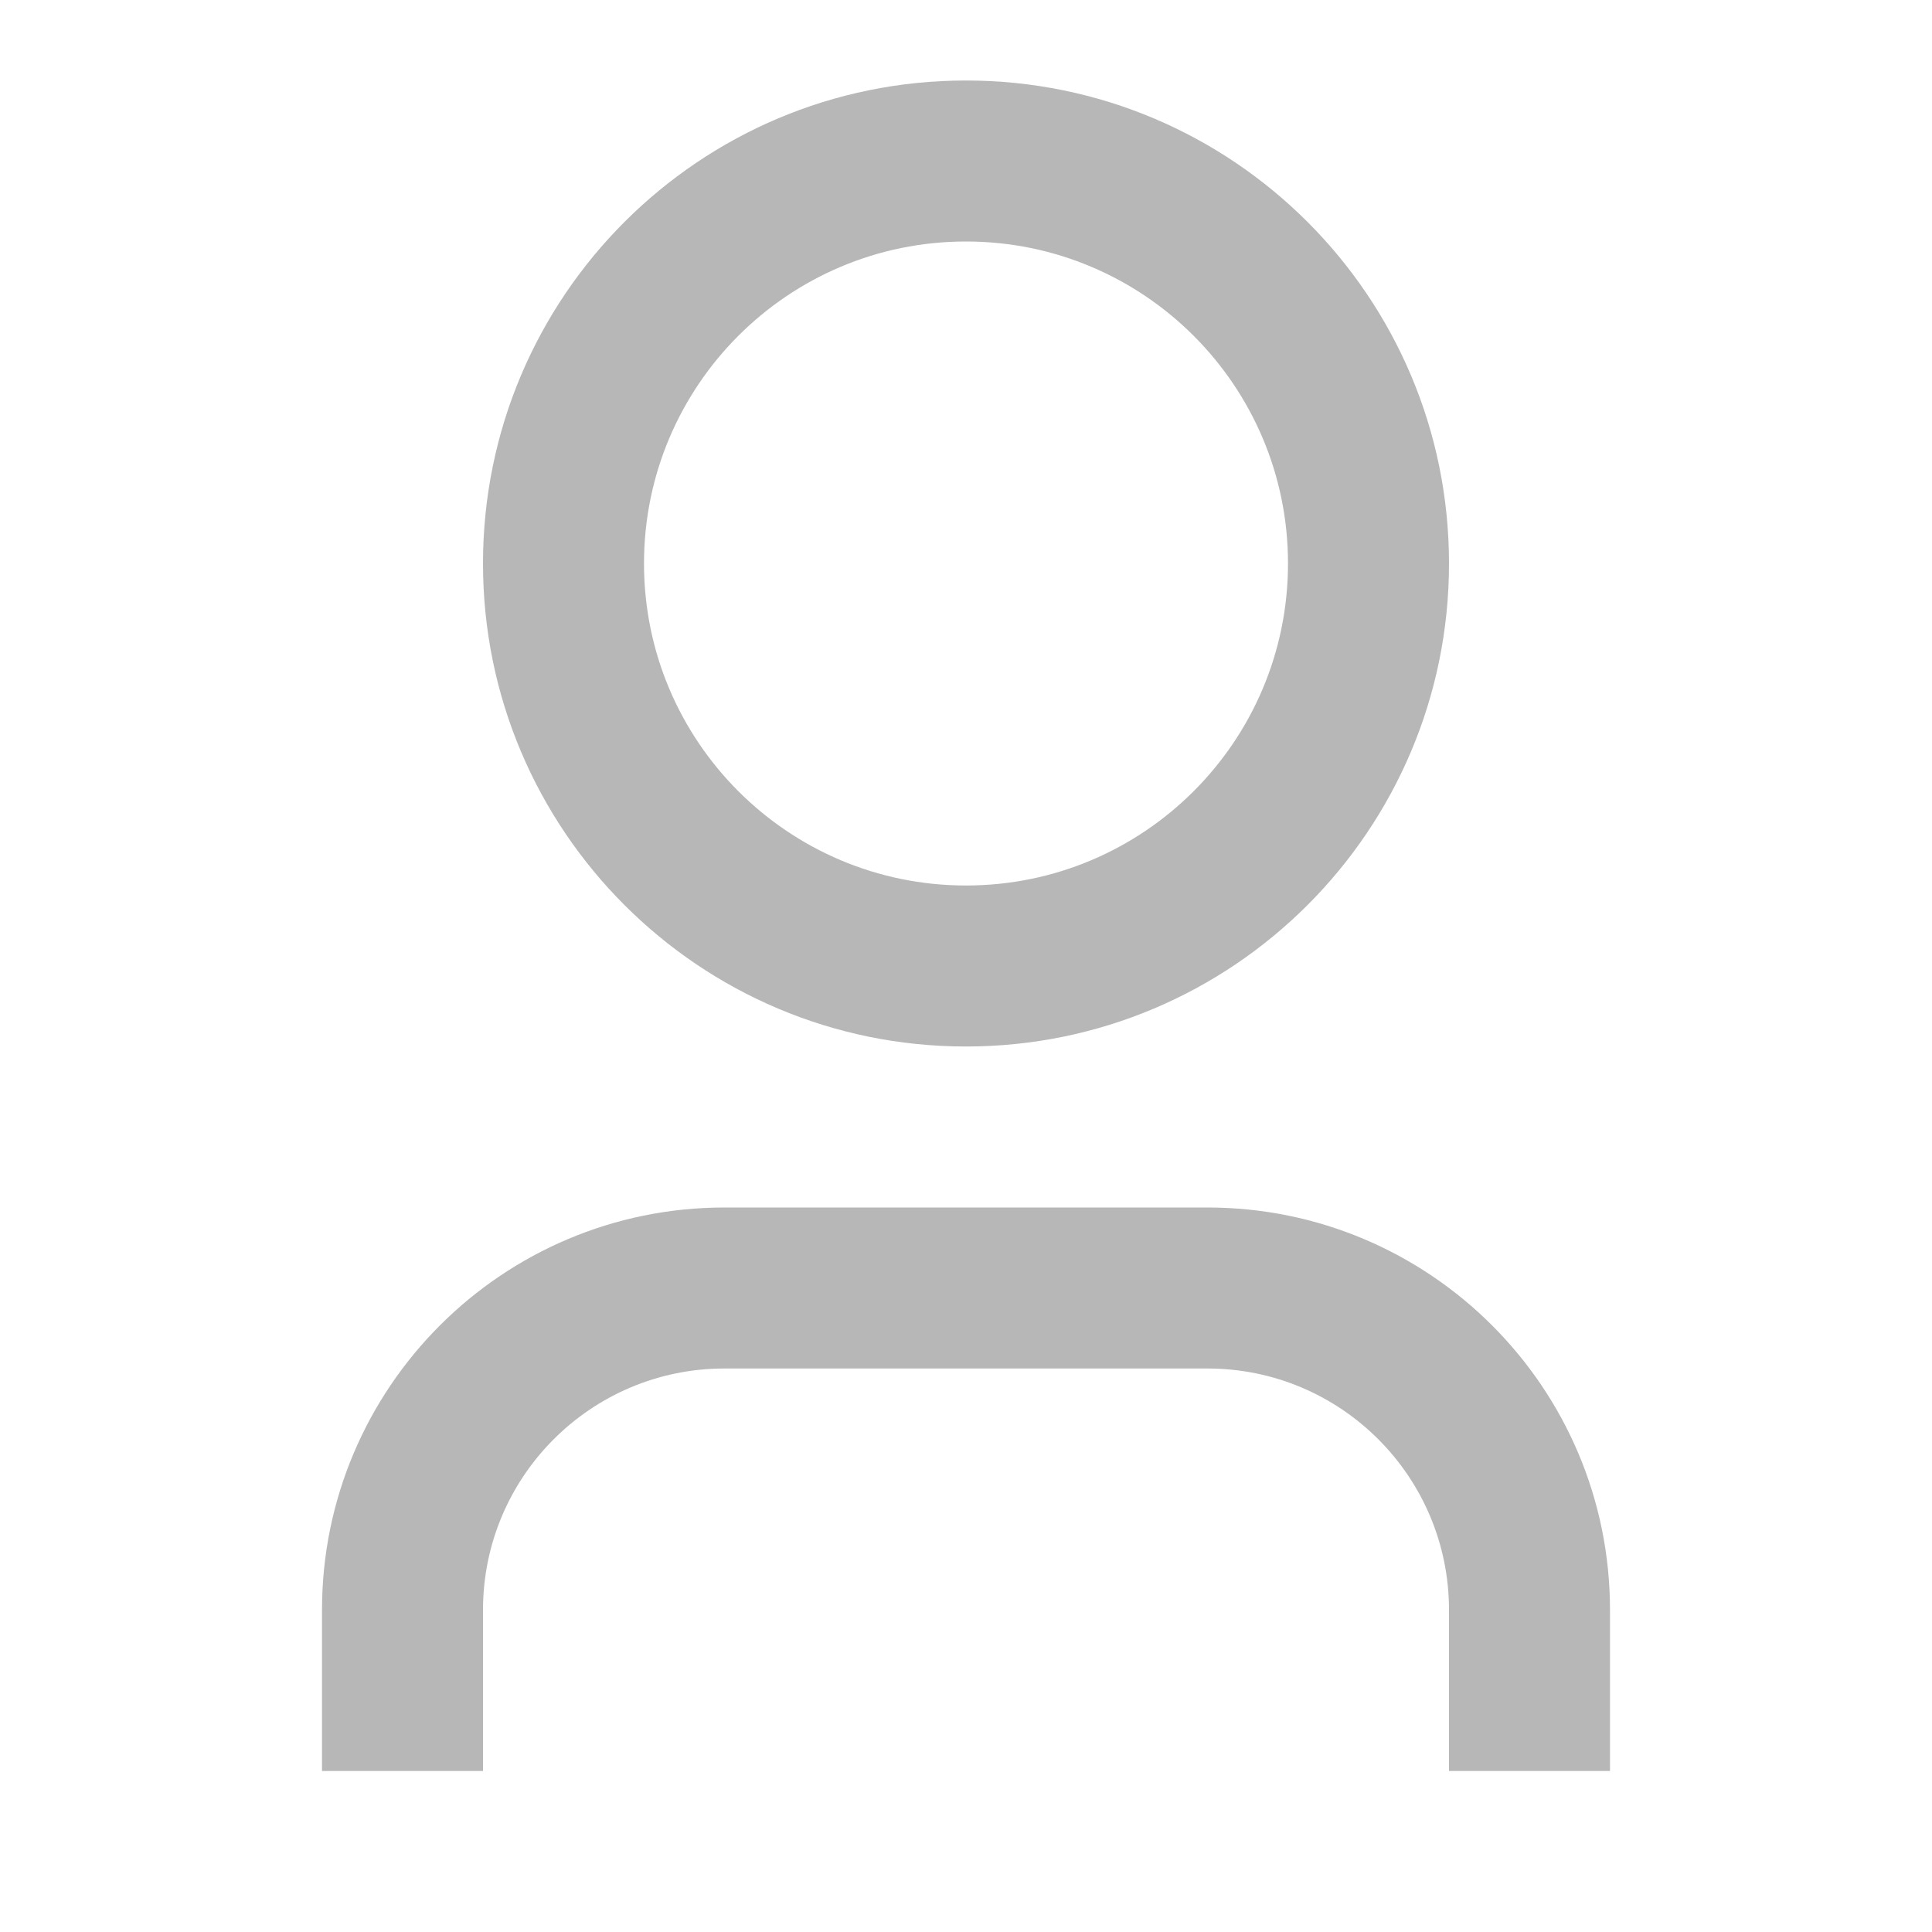
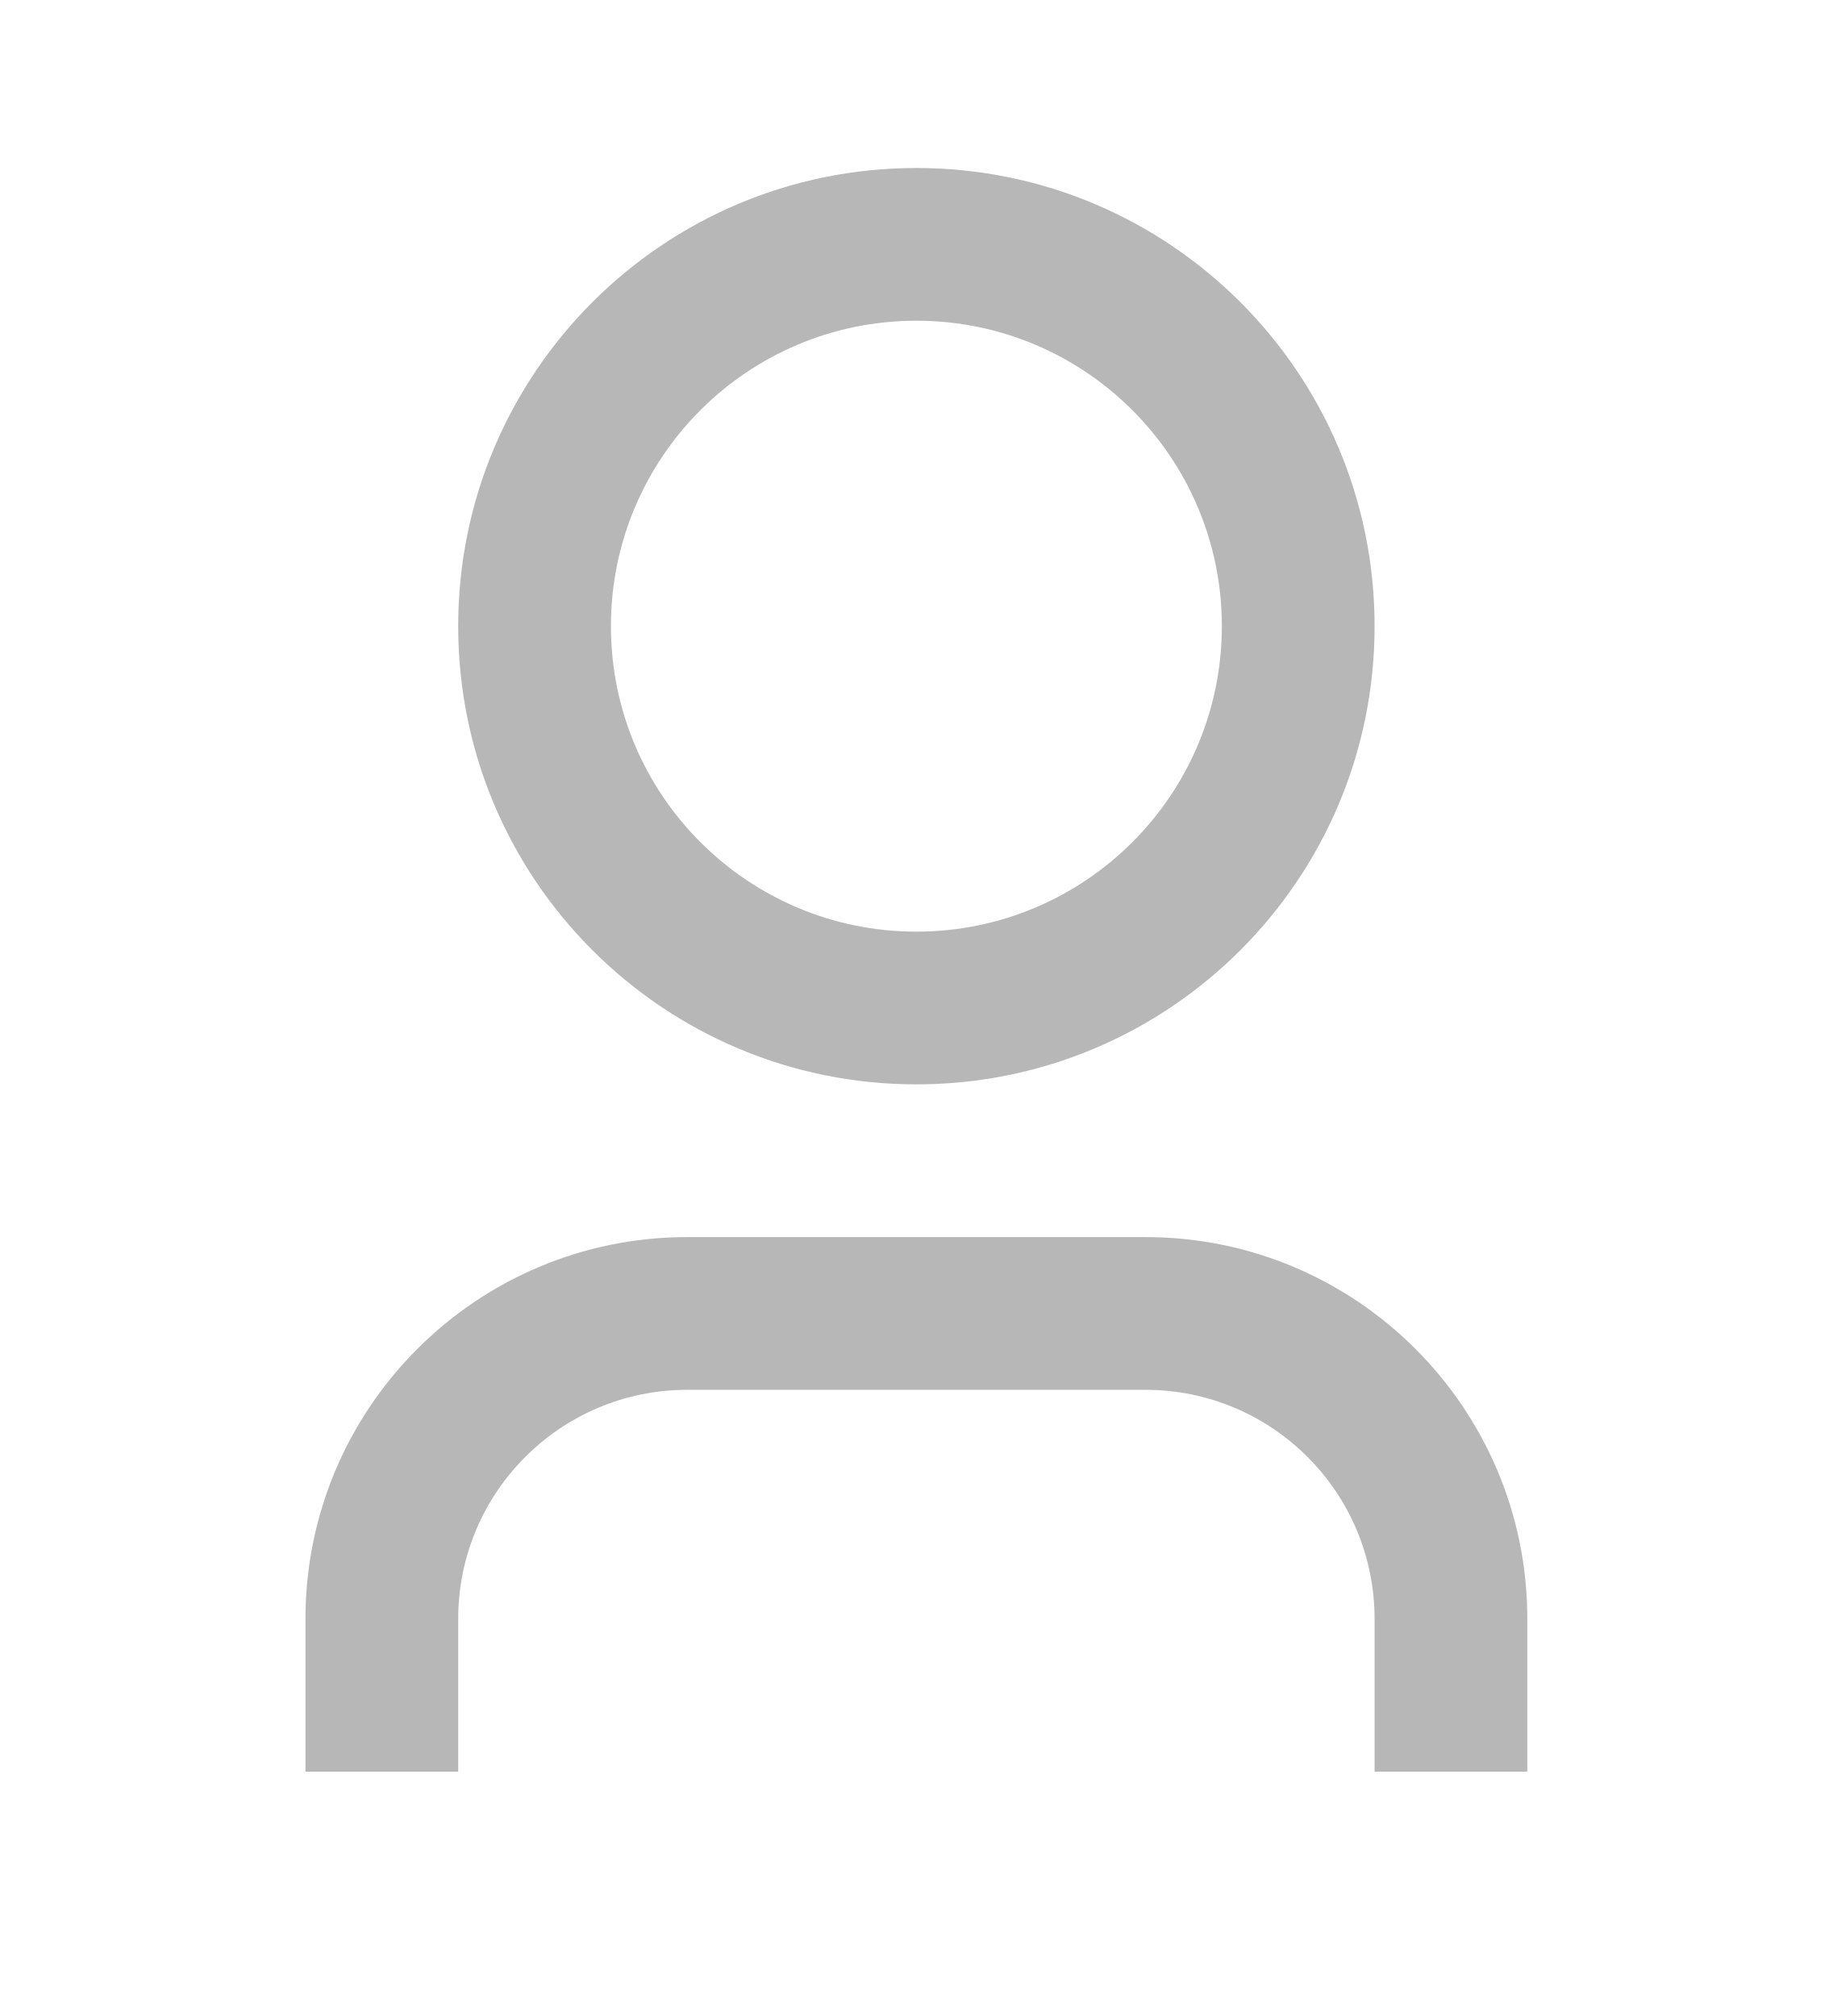
- <svg xmlns="http://www.w3.org/2000/svg" width="24" height="24" viewBox="0 0 24 24" fill="none">
+ <svg xmlns="http://www.w3.org/2000/svg" width="20" height="22" viewBox="0 0 24 24" fill="none">
  <path d="M20 22H18V20C18 18.343 16.657 17 15 17H9C7.343 17 6 18.343 6 20V22H4V20C4 17.239 6.239 15 9 15H15C17.761 15 20 17.239 20 20V22ZM12 13C8.686 13 6 10.314 6 7C6 3.686 8.686 1 12 1C15.314 1 18 3.686 18 7C18 10.314 15.314 13 12 13ZM12 11C14.209 11 16 9.209 16 7C16 4.791 14.209 3 12 3C9.791 3 8 4.791 8 7C8 9.209 9.791 11 12 11Z" fill="#B7B7B7" />
</svg>
